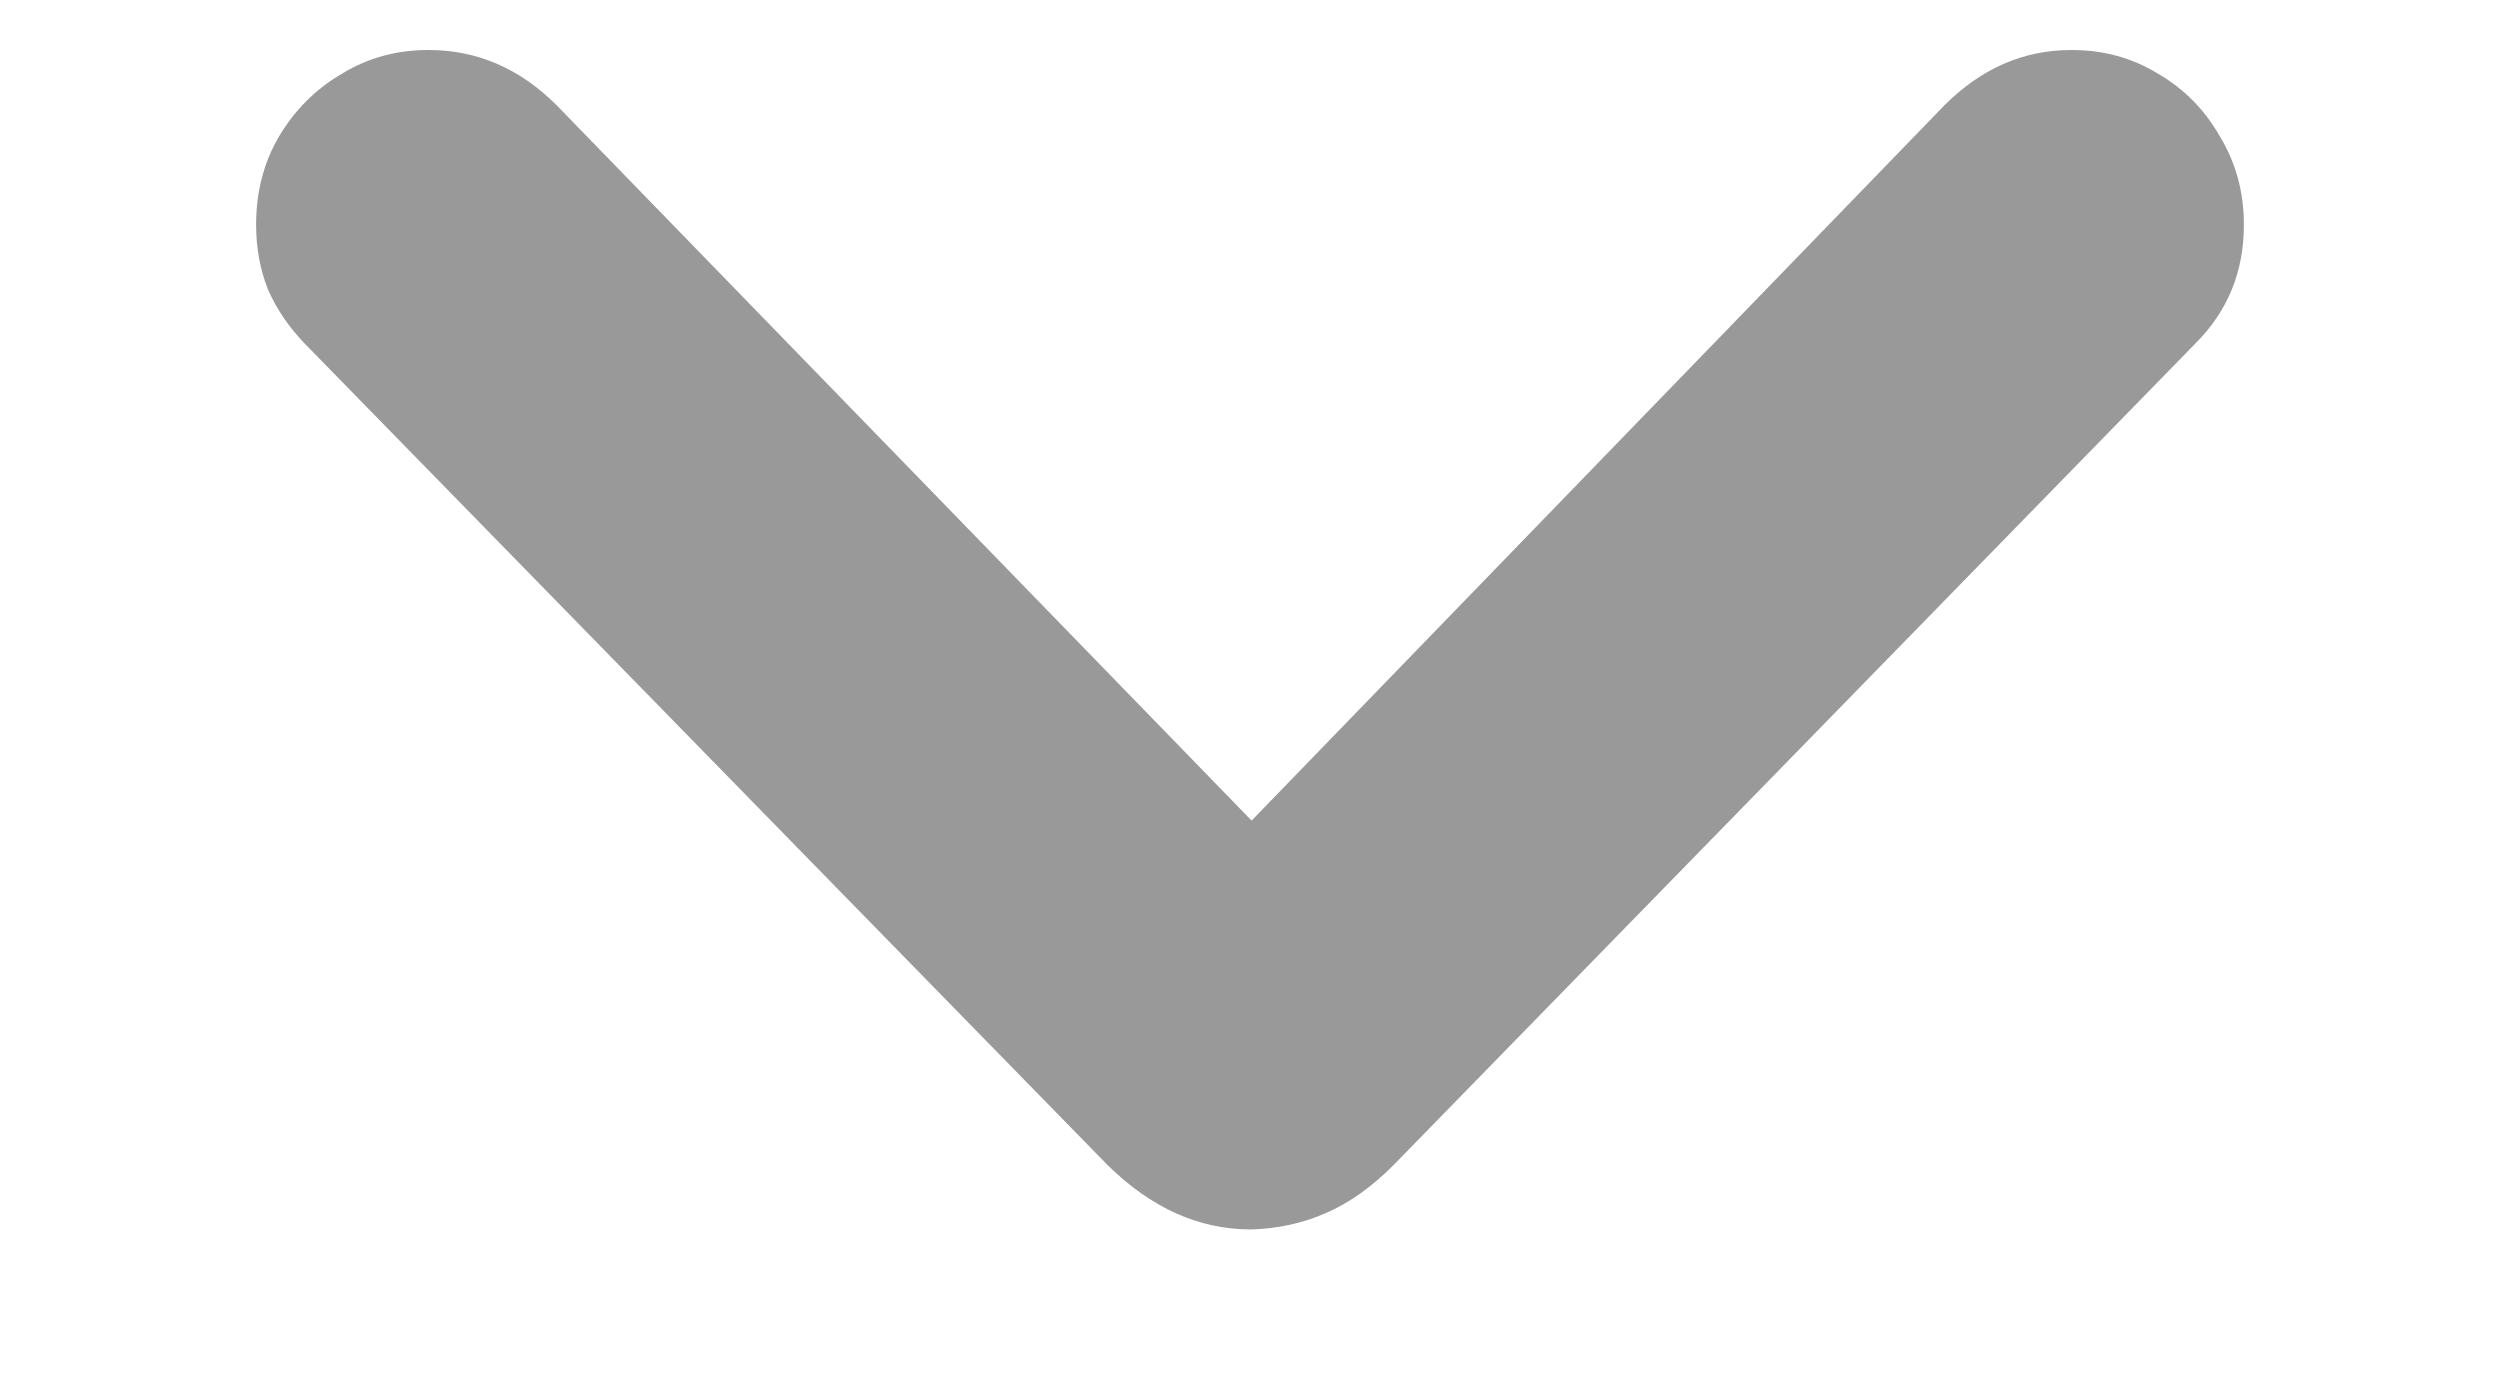
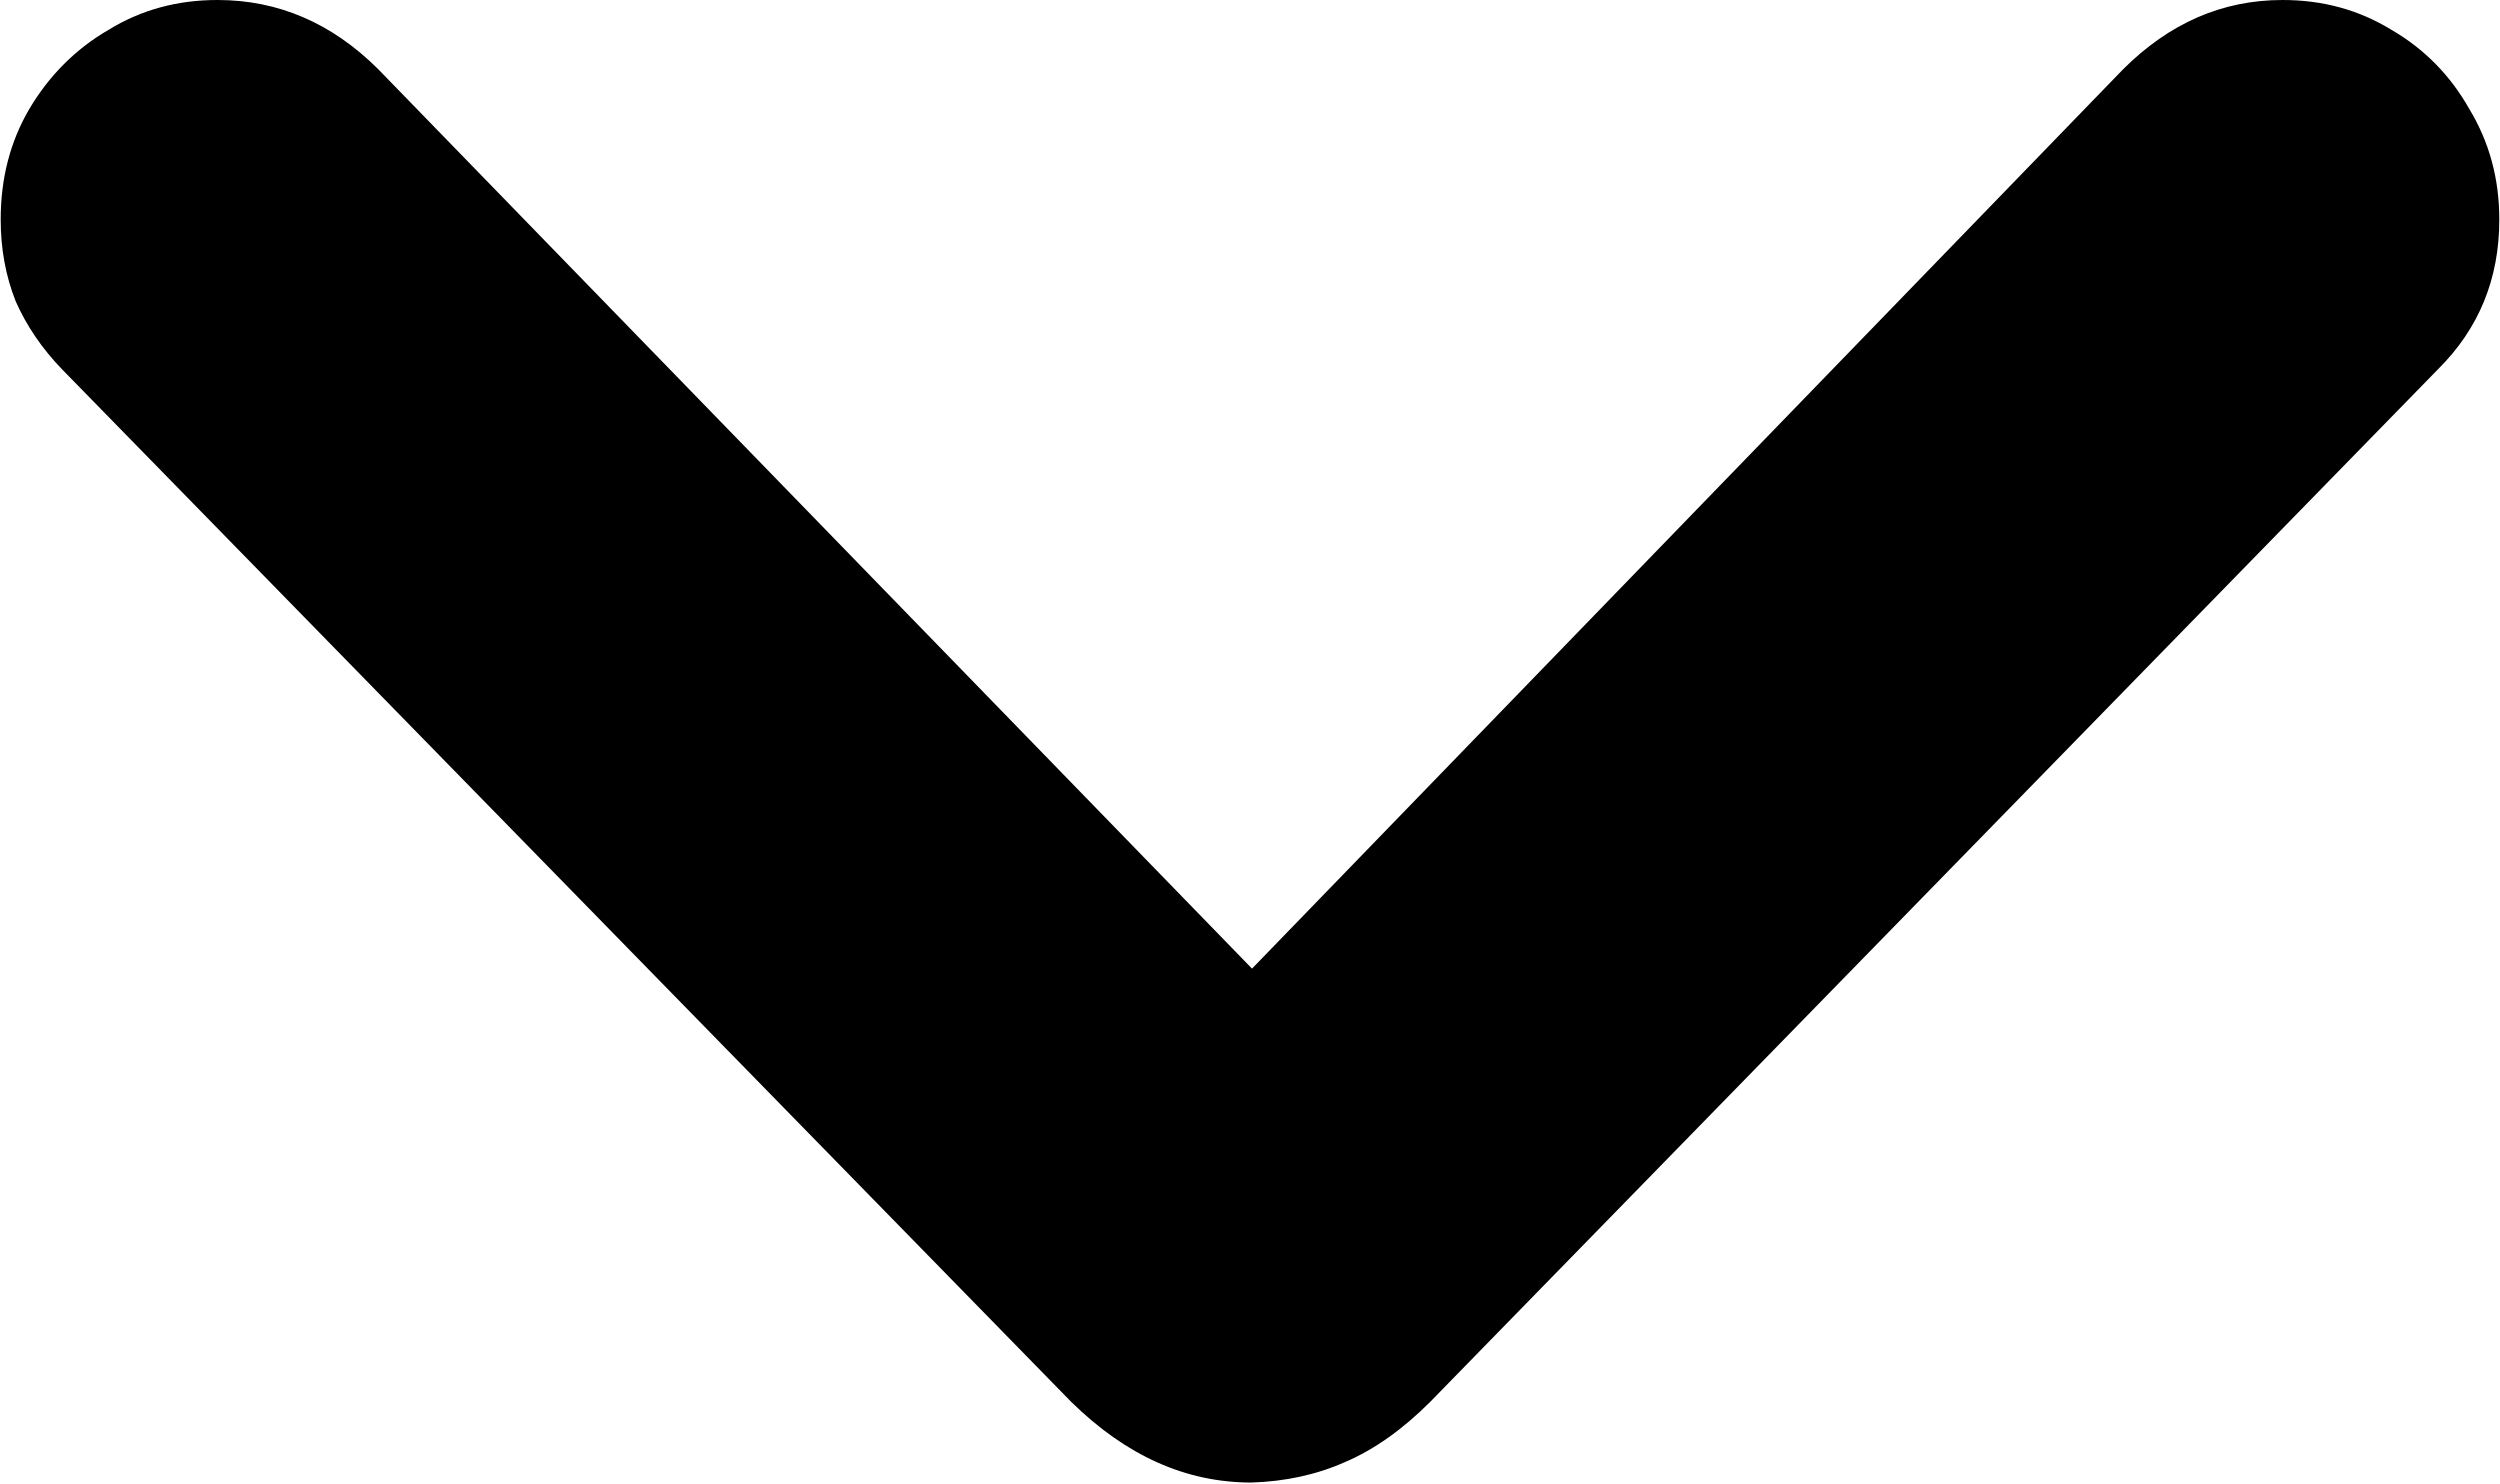
- <svg xmlns="http://www.w3.org/2000/svg" width="9" height="5" viewBox="0 0 9 5" fill="none">
-   <path d="M4.504 4.426C4.316 4.426 4.145 4.349 3.988 4.195L1.098 1.238C1.04 1.178 0.996 1.113 0.965 1.043C0.936 0.97 0.922 0.892 0.922 0.809C0.922 0.691 0.949 0.586 1.004 0.492C1.061 0.396 1.137 0.32 1.23 0.266C1.324 0.208 1.428 0.18 1.543 0.18C1.717 0.18 1.871 0.246 2.004 0.379L4.664 3.117H4.348L7 0.379C7.133 0.246 7.285 0.18 7.457 0.18C7.572 0.18 7.676 0.208 7.77 0.266C7.863 0.32 7.938 0.396 7.992 0.492C8.049 0.586 8.078 0.691 8.078 0.809C8.078 0.978 8.02 1.121 7.902 1.238L5.016 4.195C4.938 4.273 4.857 4.331 4.773 4.367C4.69 4.404 4.6 4.423 4.504 4.426Z" fill="black" fill-opacity="0.4" />
+ <svg xmlns="http://www.w3.org/2000/svg" fill="none" viewBox="0.92 0.18 7.16 4.25">
+   <path d="M4.504 4.426C4.316 4.426 4.145 4.349 3.988 4.195L1.098 1.238C1.04 1.178 0.996 1.113 0.965 1.043C0.936 0.97 0.922 0.892 0.922 0.809C0.922 0.691 0.949 0.586 1.004 0.492C1.061 0.396 1.137 0.32 1.23 0.266C1.324 0.208 1.428 0.18 1.543 0.18C1.717 0.18 1.871 0.246 2.004 0.379L4.664 3.117H4.348L7 0.379C7.133 0.246 7.285 0.18 7.457 0.18C7.572 0.18 7.676 0.208 7.77 0.266C7.863 0.32 7.938 0.396 7.992 0.492C8.049 0.586 8.078 0.691 8.078 0.809C8.078 0.978 8.02 1.121 7.902 1.238L5.016 4.195C4.938 4.273 4.857 4.331 4.773 4.367C4.69 4.404 4.6 4.423 4.504 4.426Z" fill="black" />
</svg>
